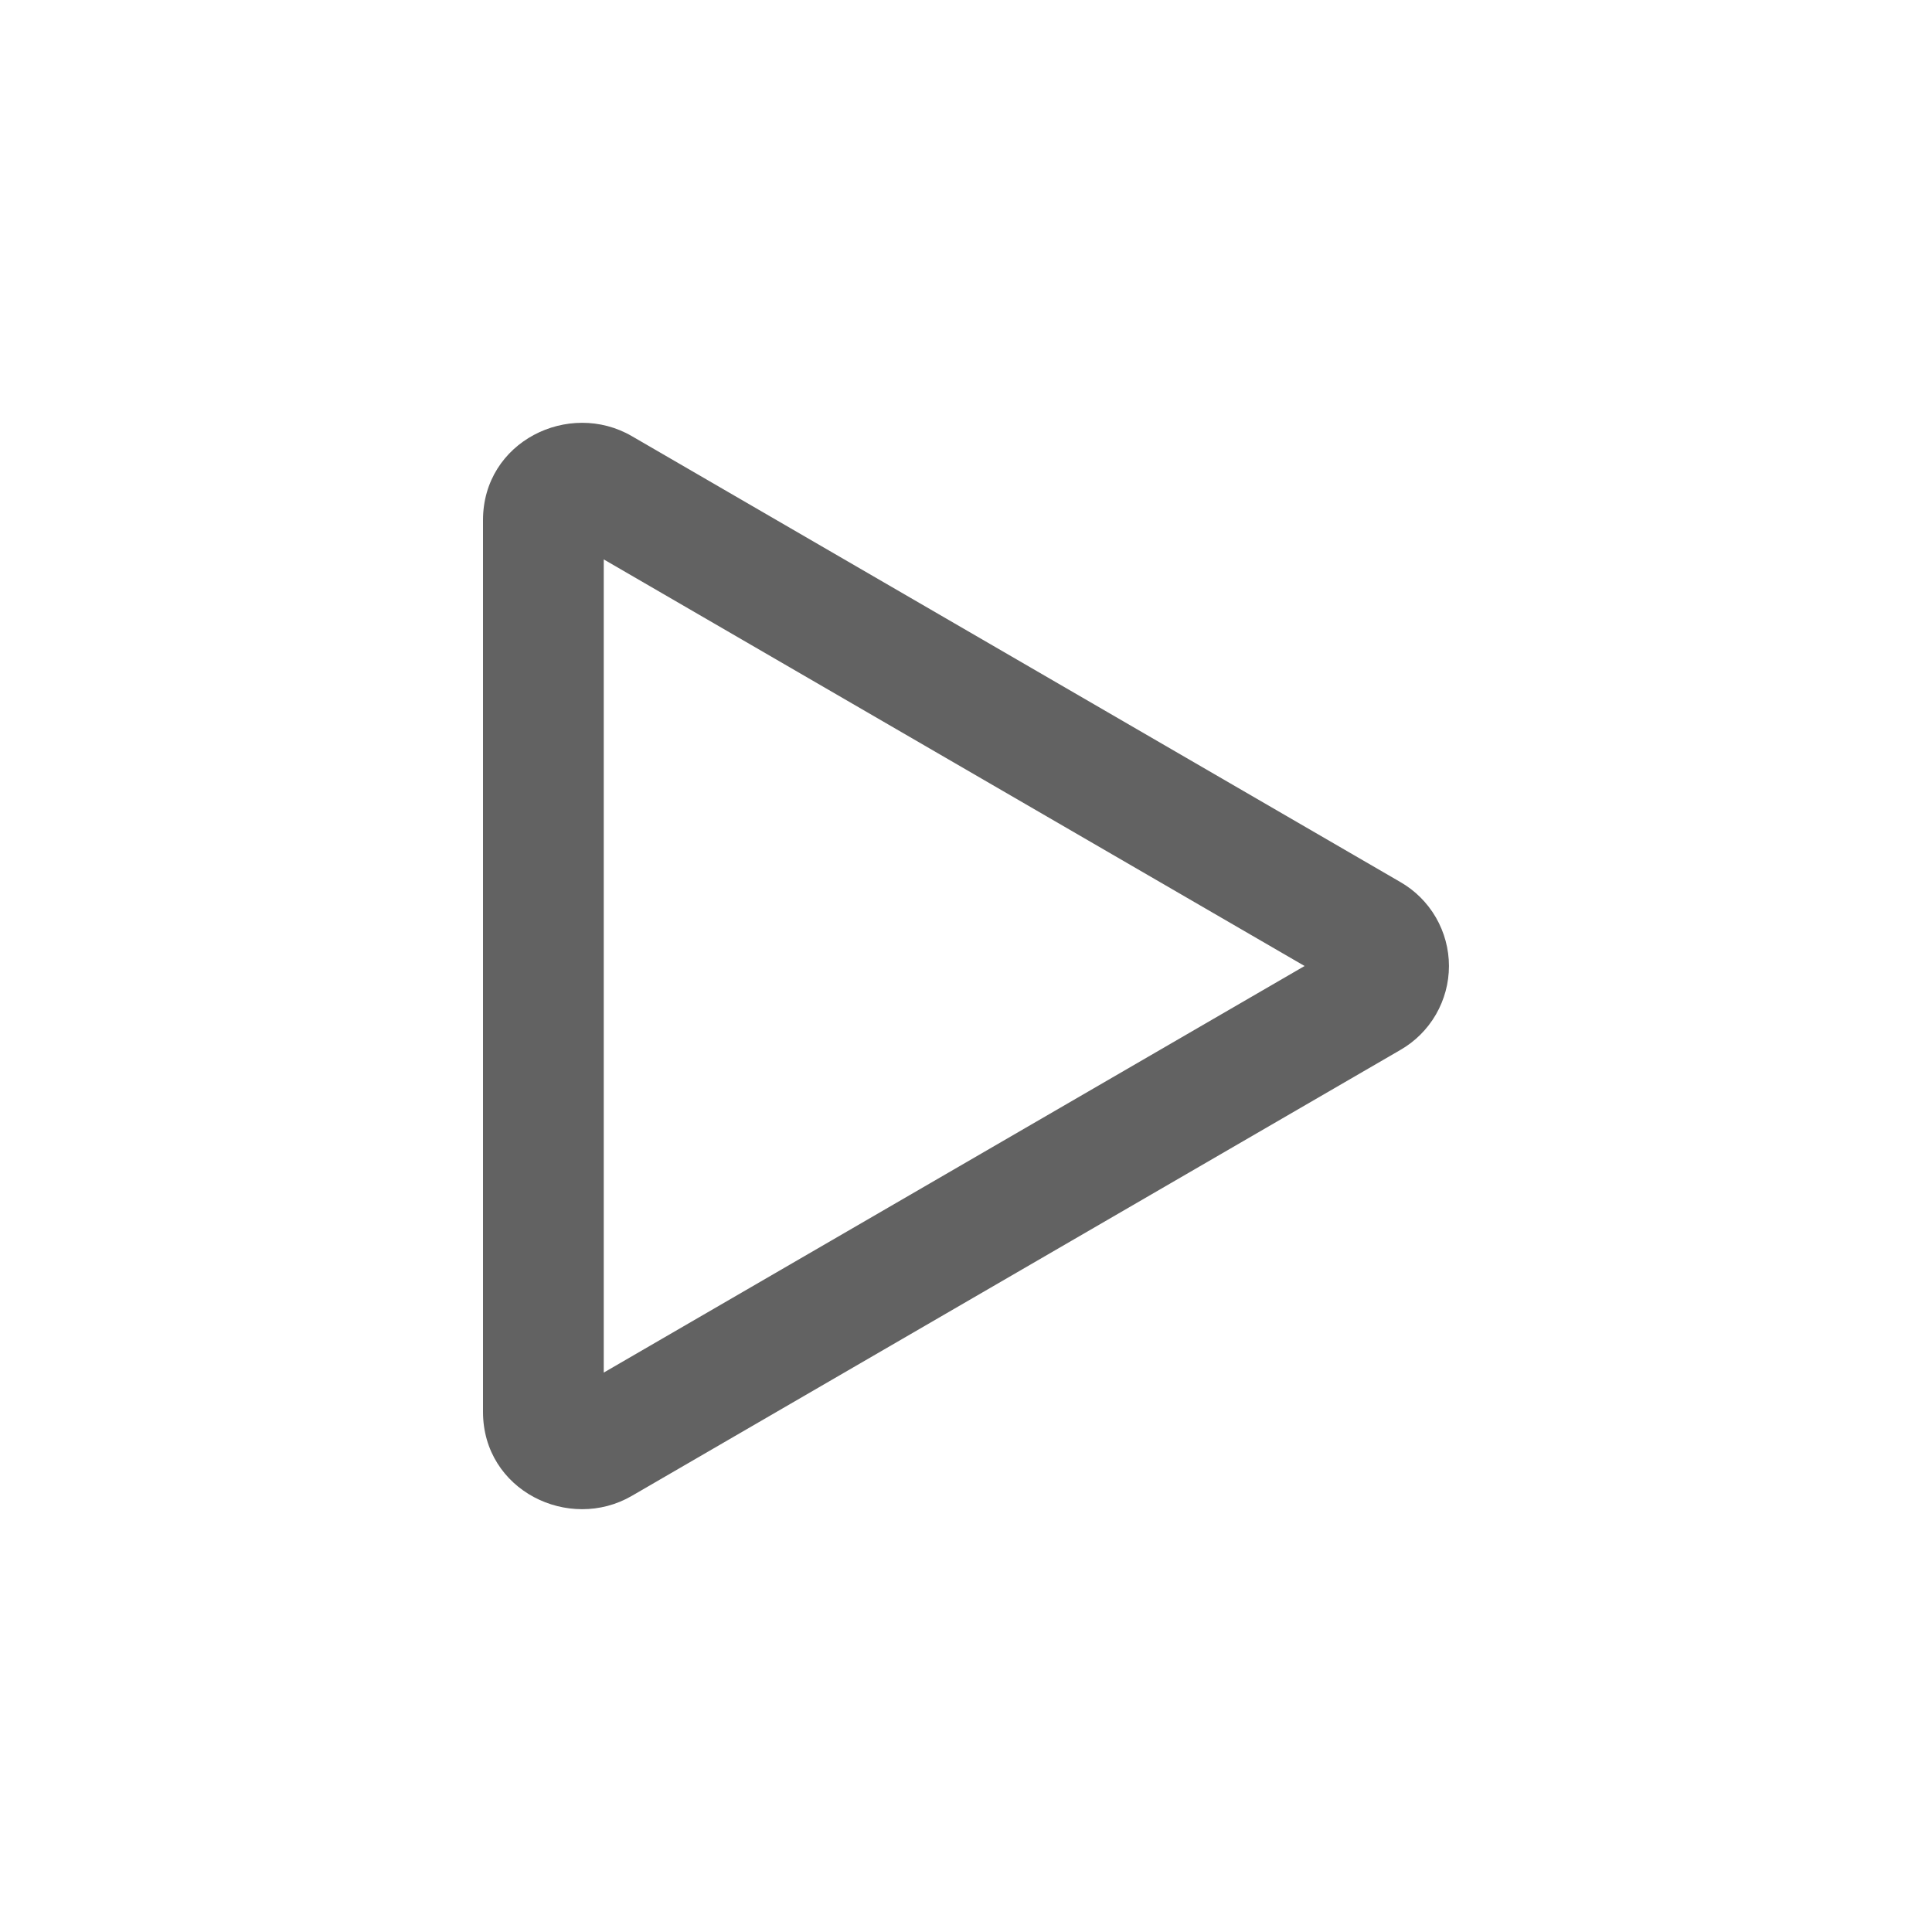
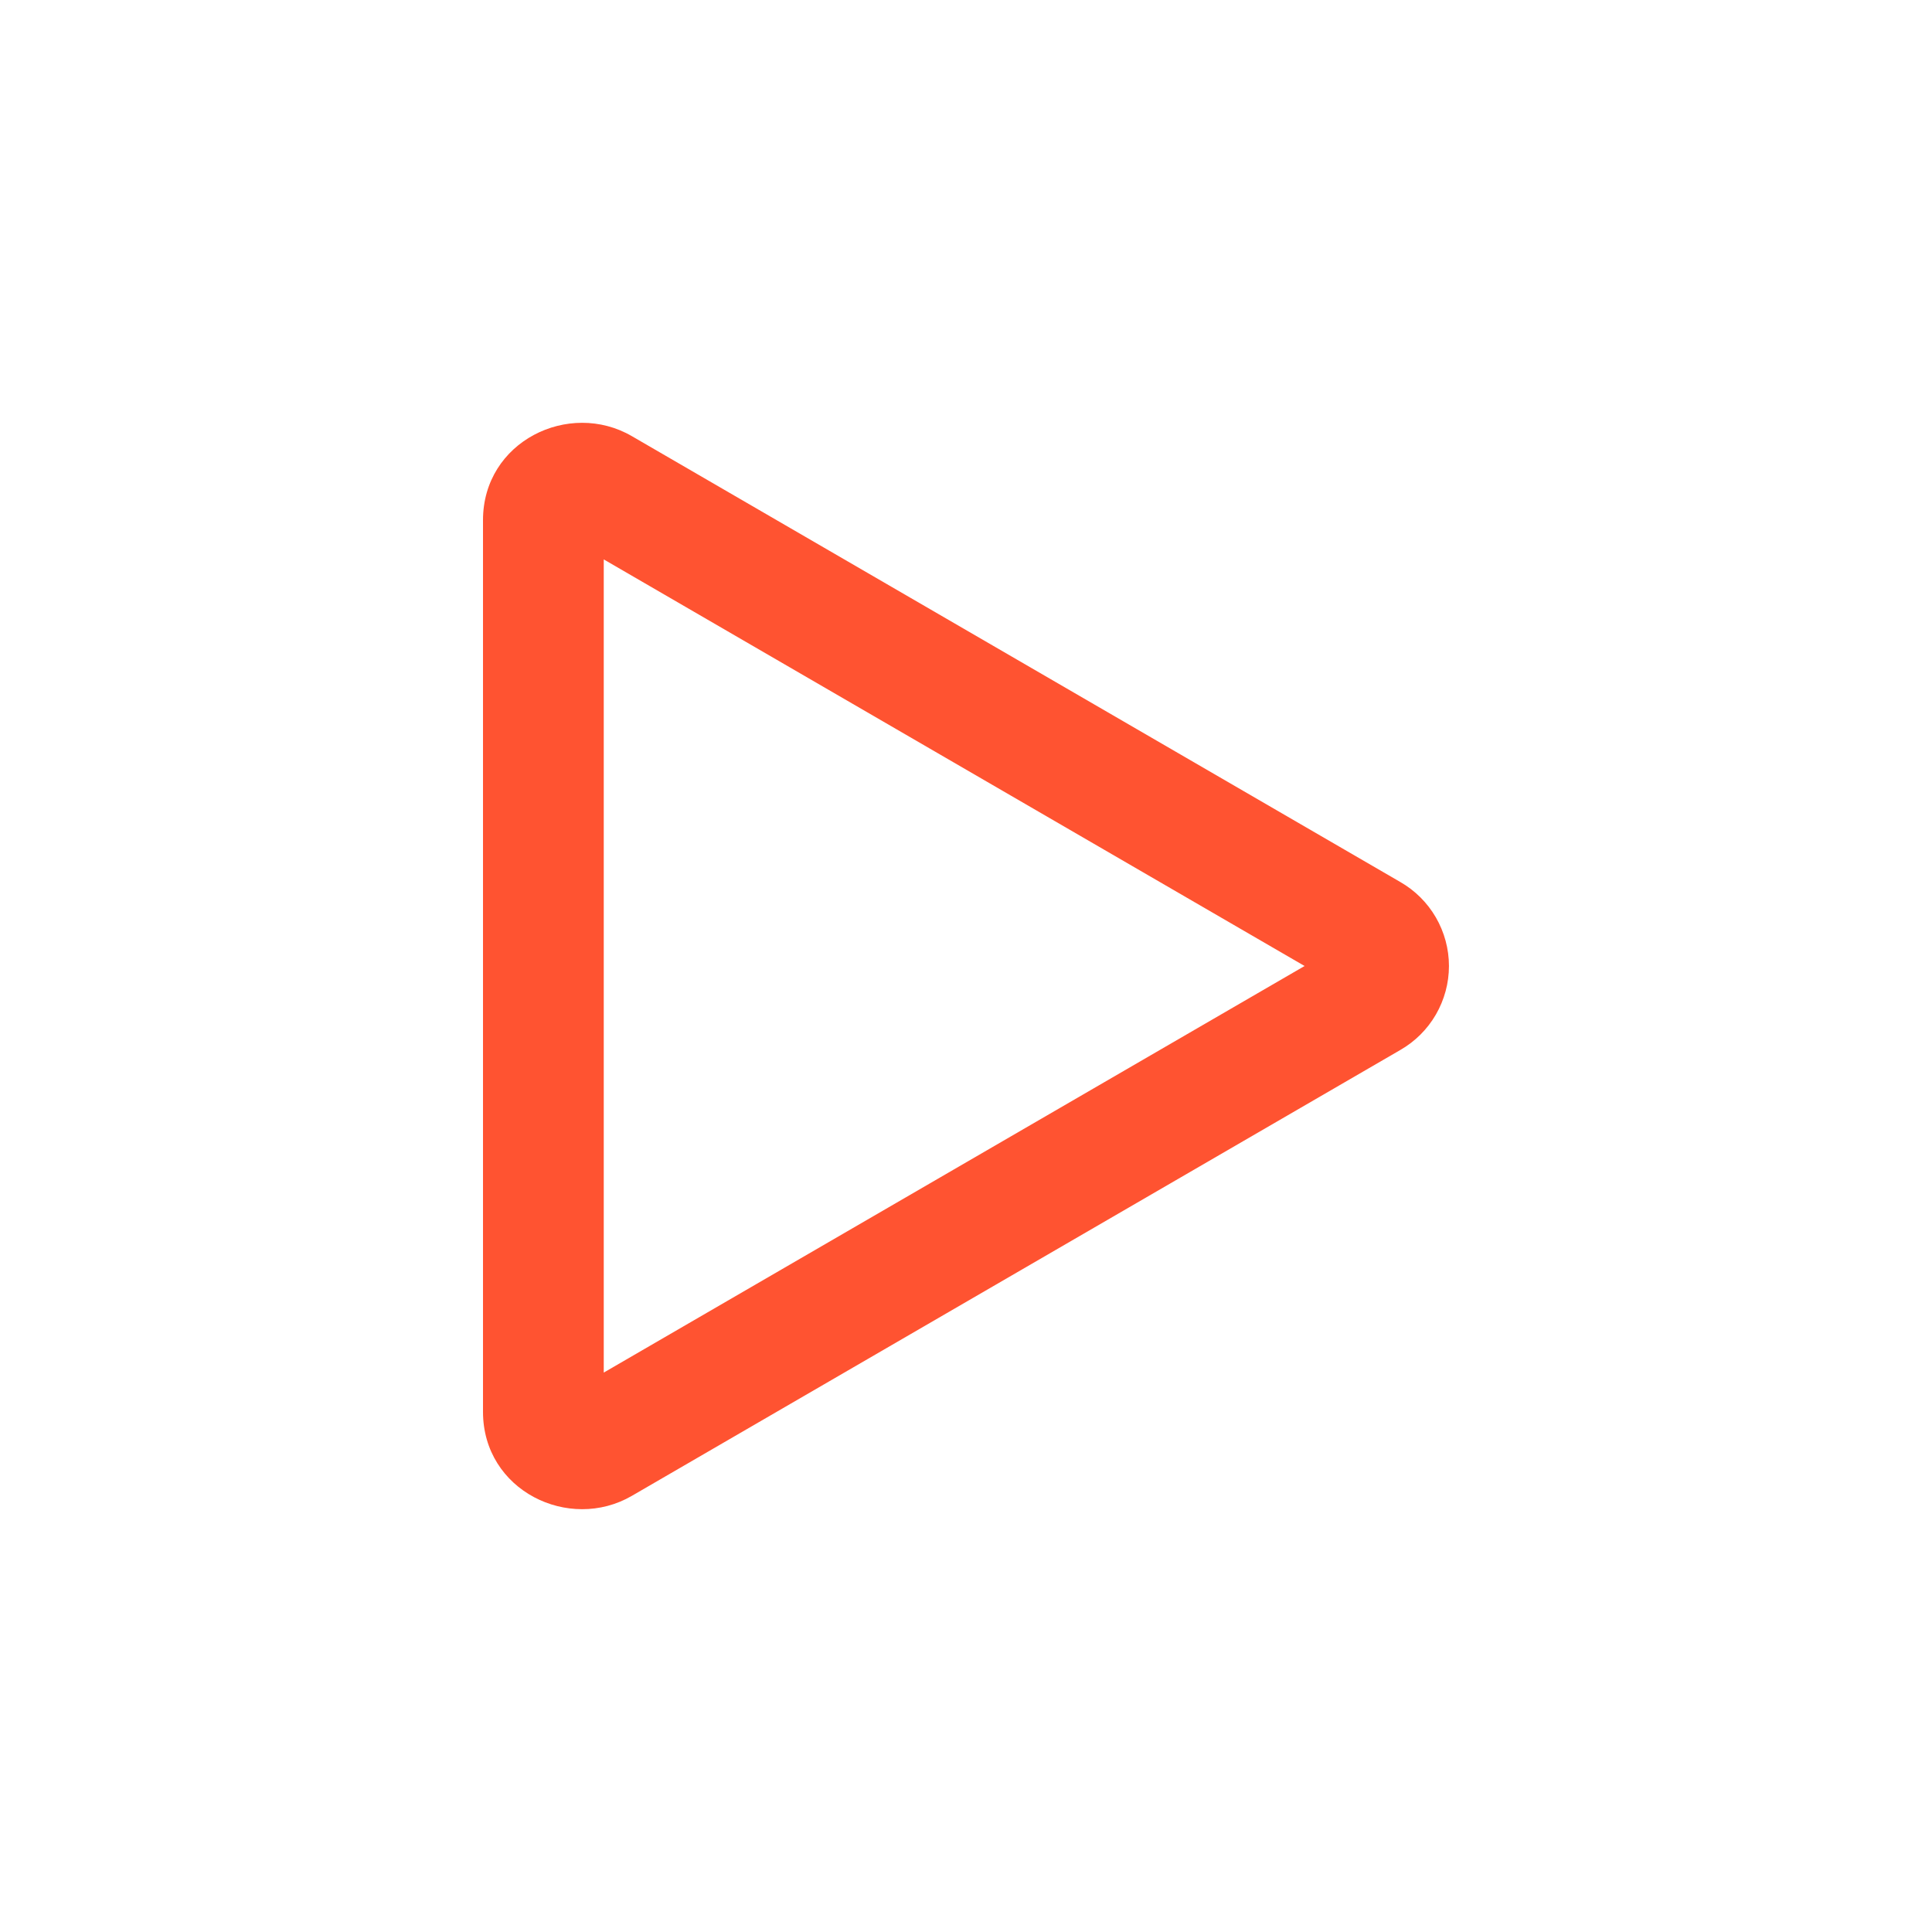
<svg xmlns="http://www.w3.org/2000/svg" width="40" height="40" viewBox="0 0 40 40" fill="none">
-   <path d="M27.01 20L12.5 11.582V28.418L27.01 20ZM28.99 18.26C29.297 18.436 29.551 18.689 29.728 18.994C29.905 19.3 29.999 19.647 29.999 20C29.999 20.353 29.905 20.7 29.728 21.006C29.551 21.311 29.297 21.564 28.99 21.74L13.082 30.97C11.783 31.725 10 30.863 10 29.23V10.77C10 9.137 11.783 8.275 13.082 9.03L28.99 18.26Z" fill="#626262" />
+   <path d="M27.01 20L12.5 11.582V28.418L27.01 20ZM28.99 18.26C29.297 18.436 29.551 18.689 29.728 18.994C29.905 19.3 29.999 19.647 29.999 20C29.999 20.353 29.905 20.7 29.728 21.006C29.551 21.311 29.297 21.564 28.99 21.74L13.082 30.97C11.783 31.725 10 30.863 10 29.23V10.77C10 9.137 11.783 8.275 13.082 9.03L28.99 18.26Z" fill="#ff5331" />
</svg>
